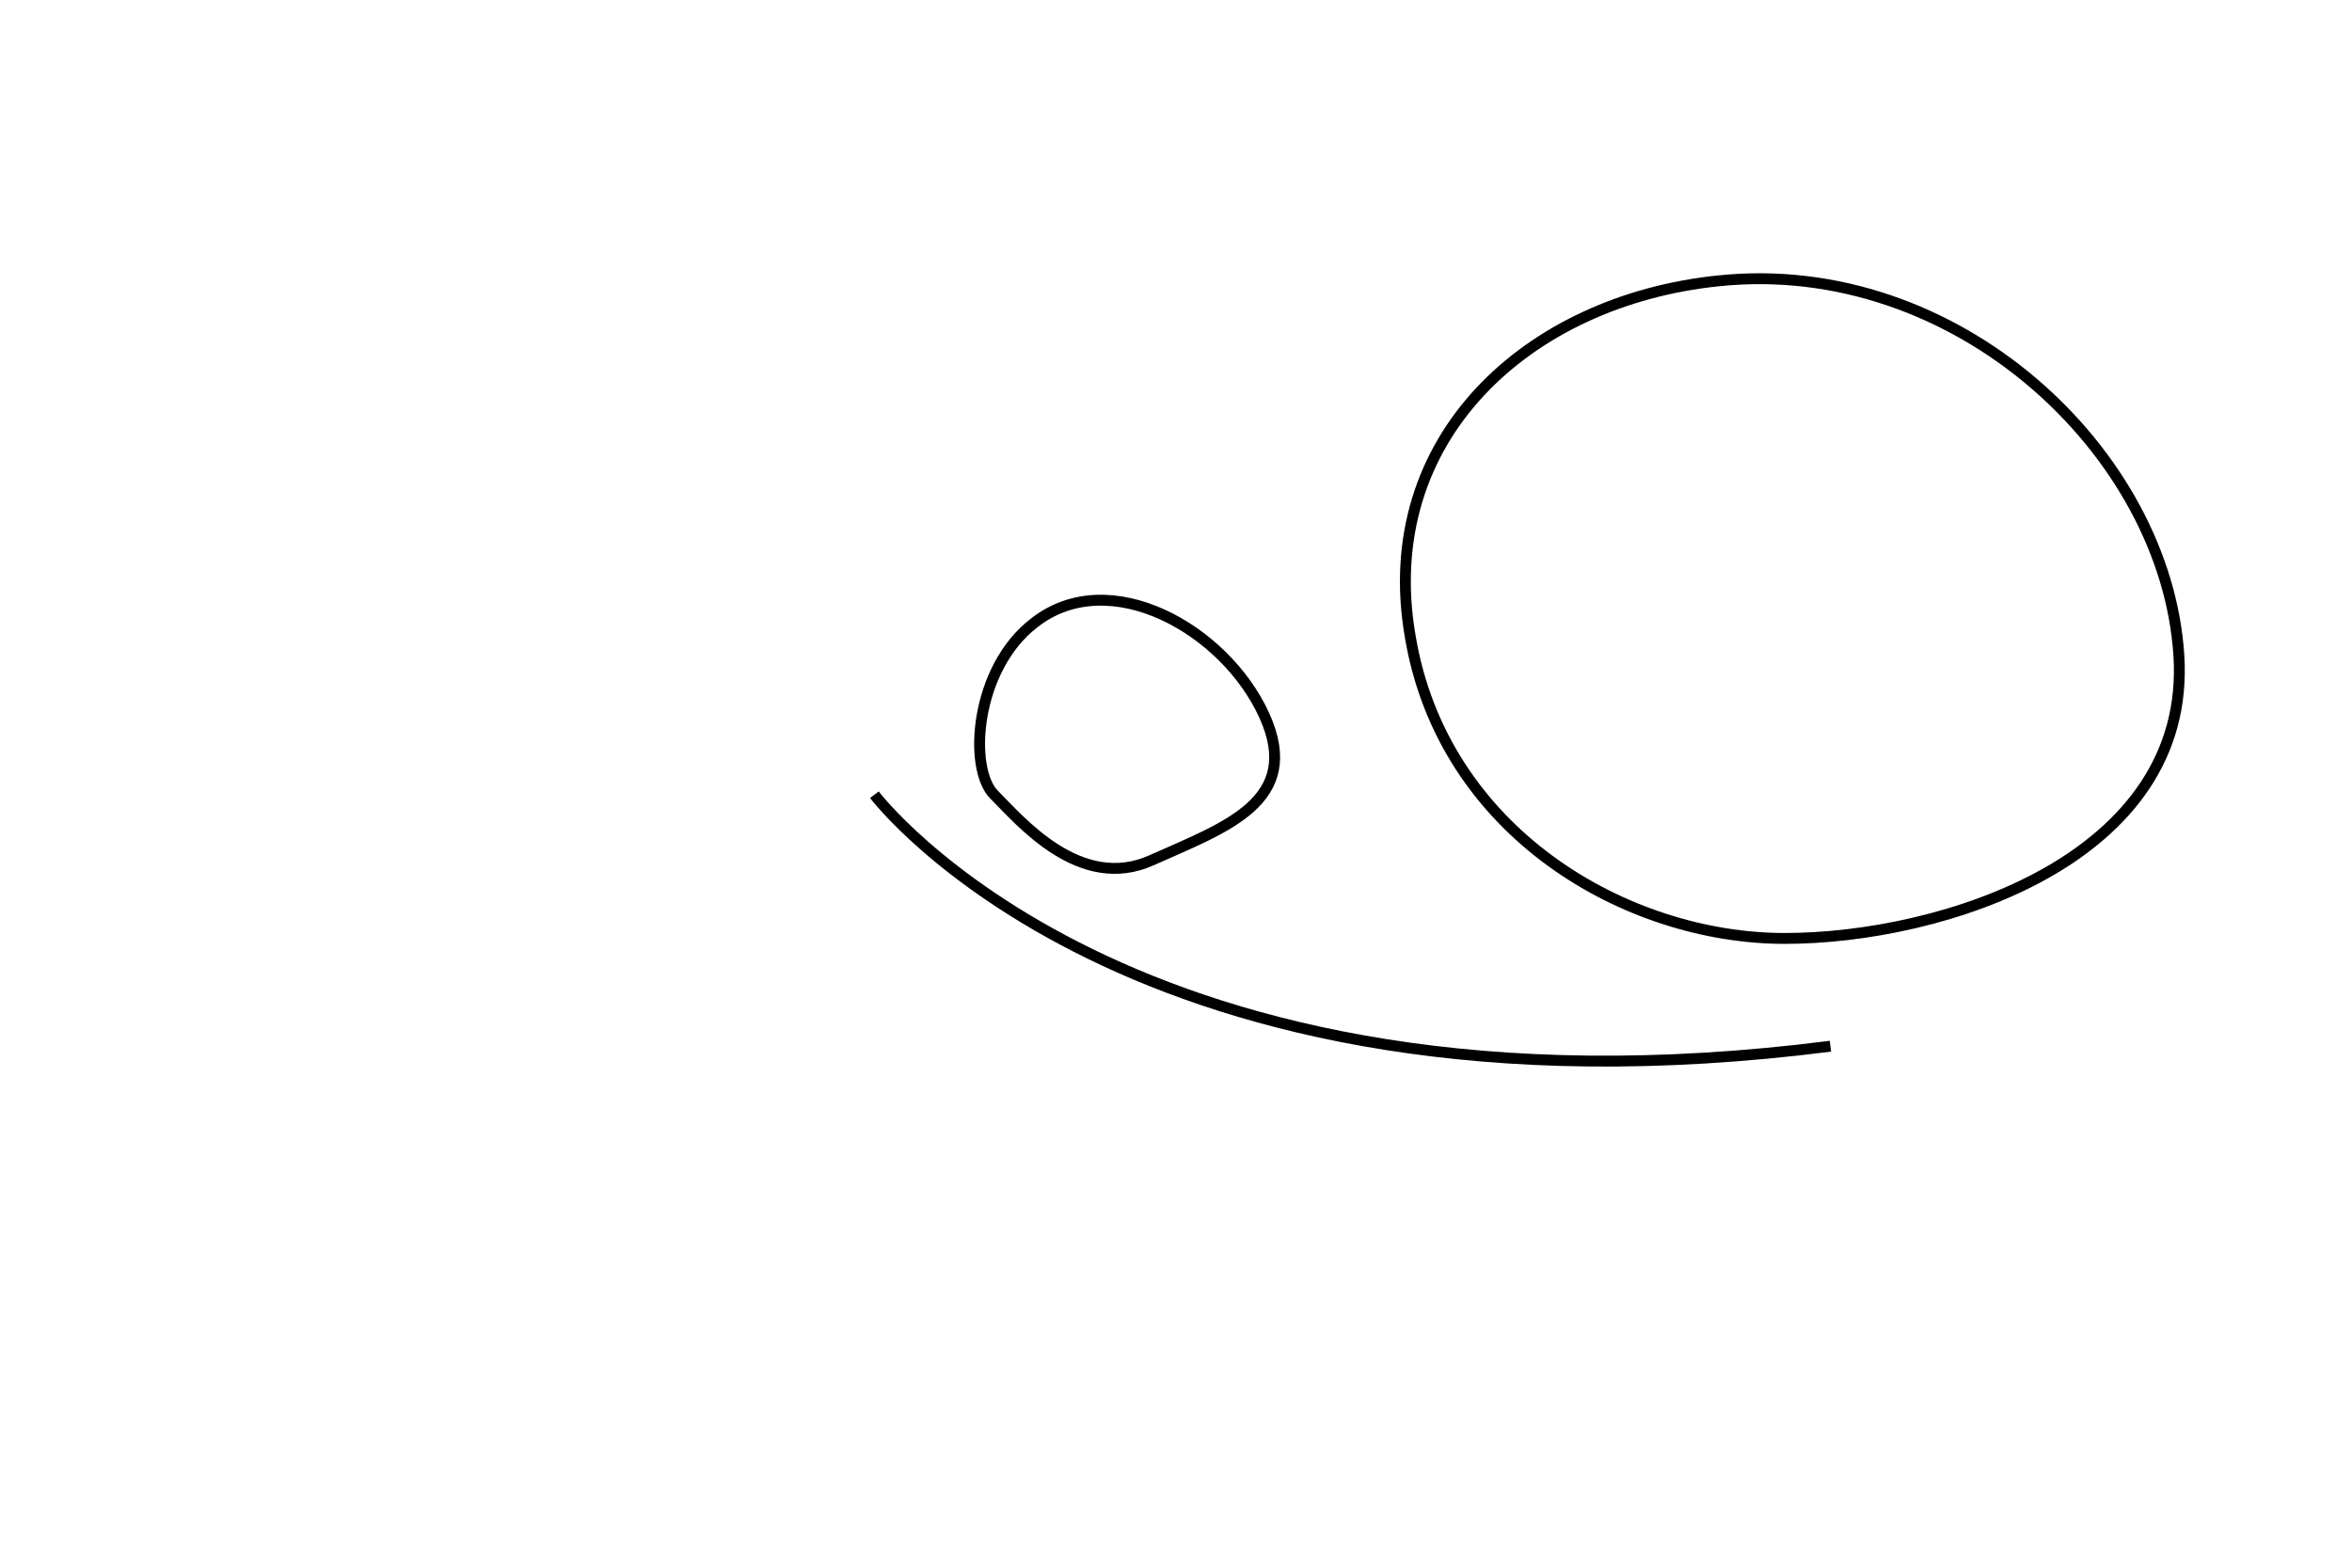
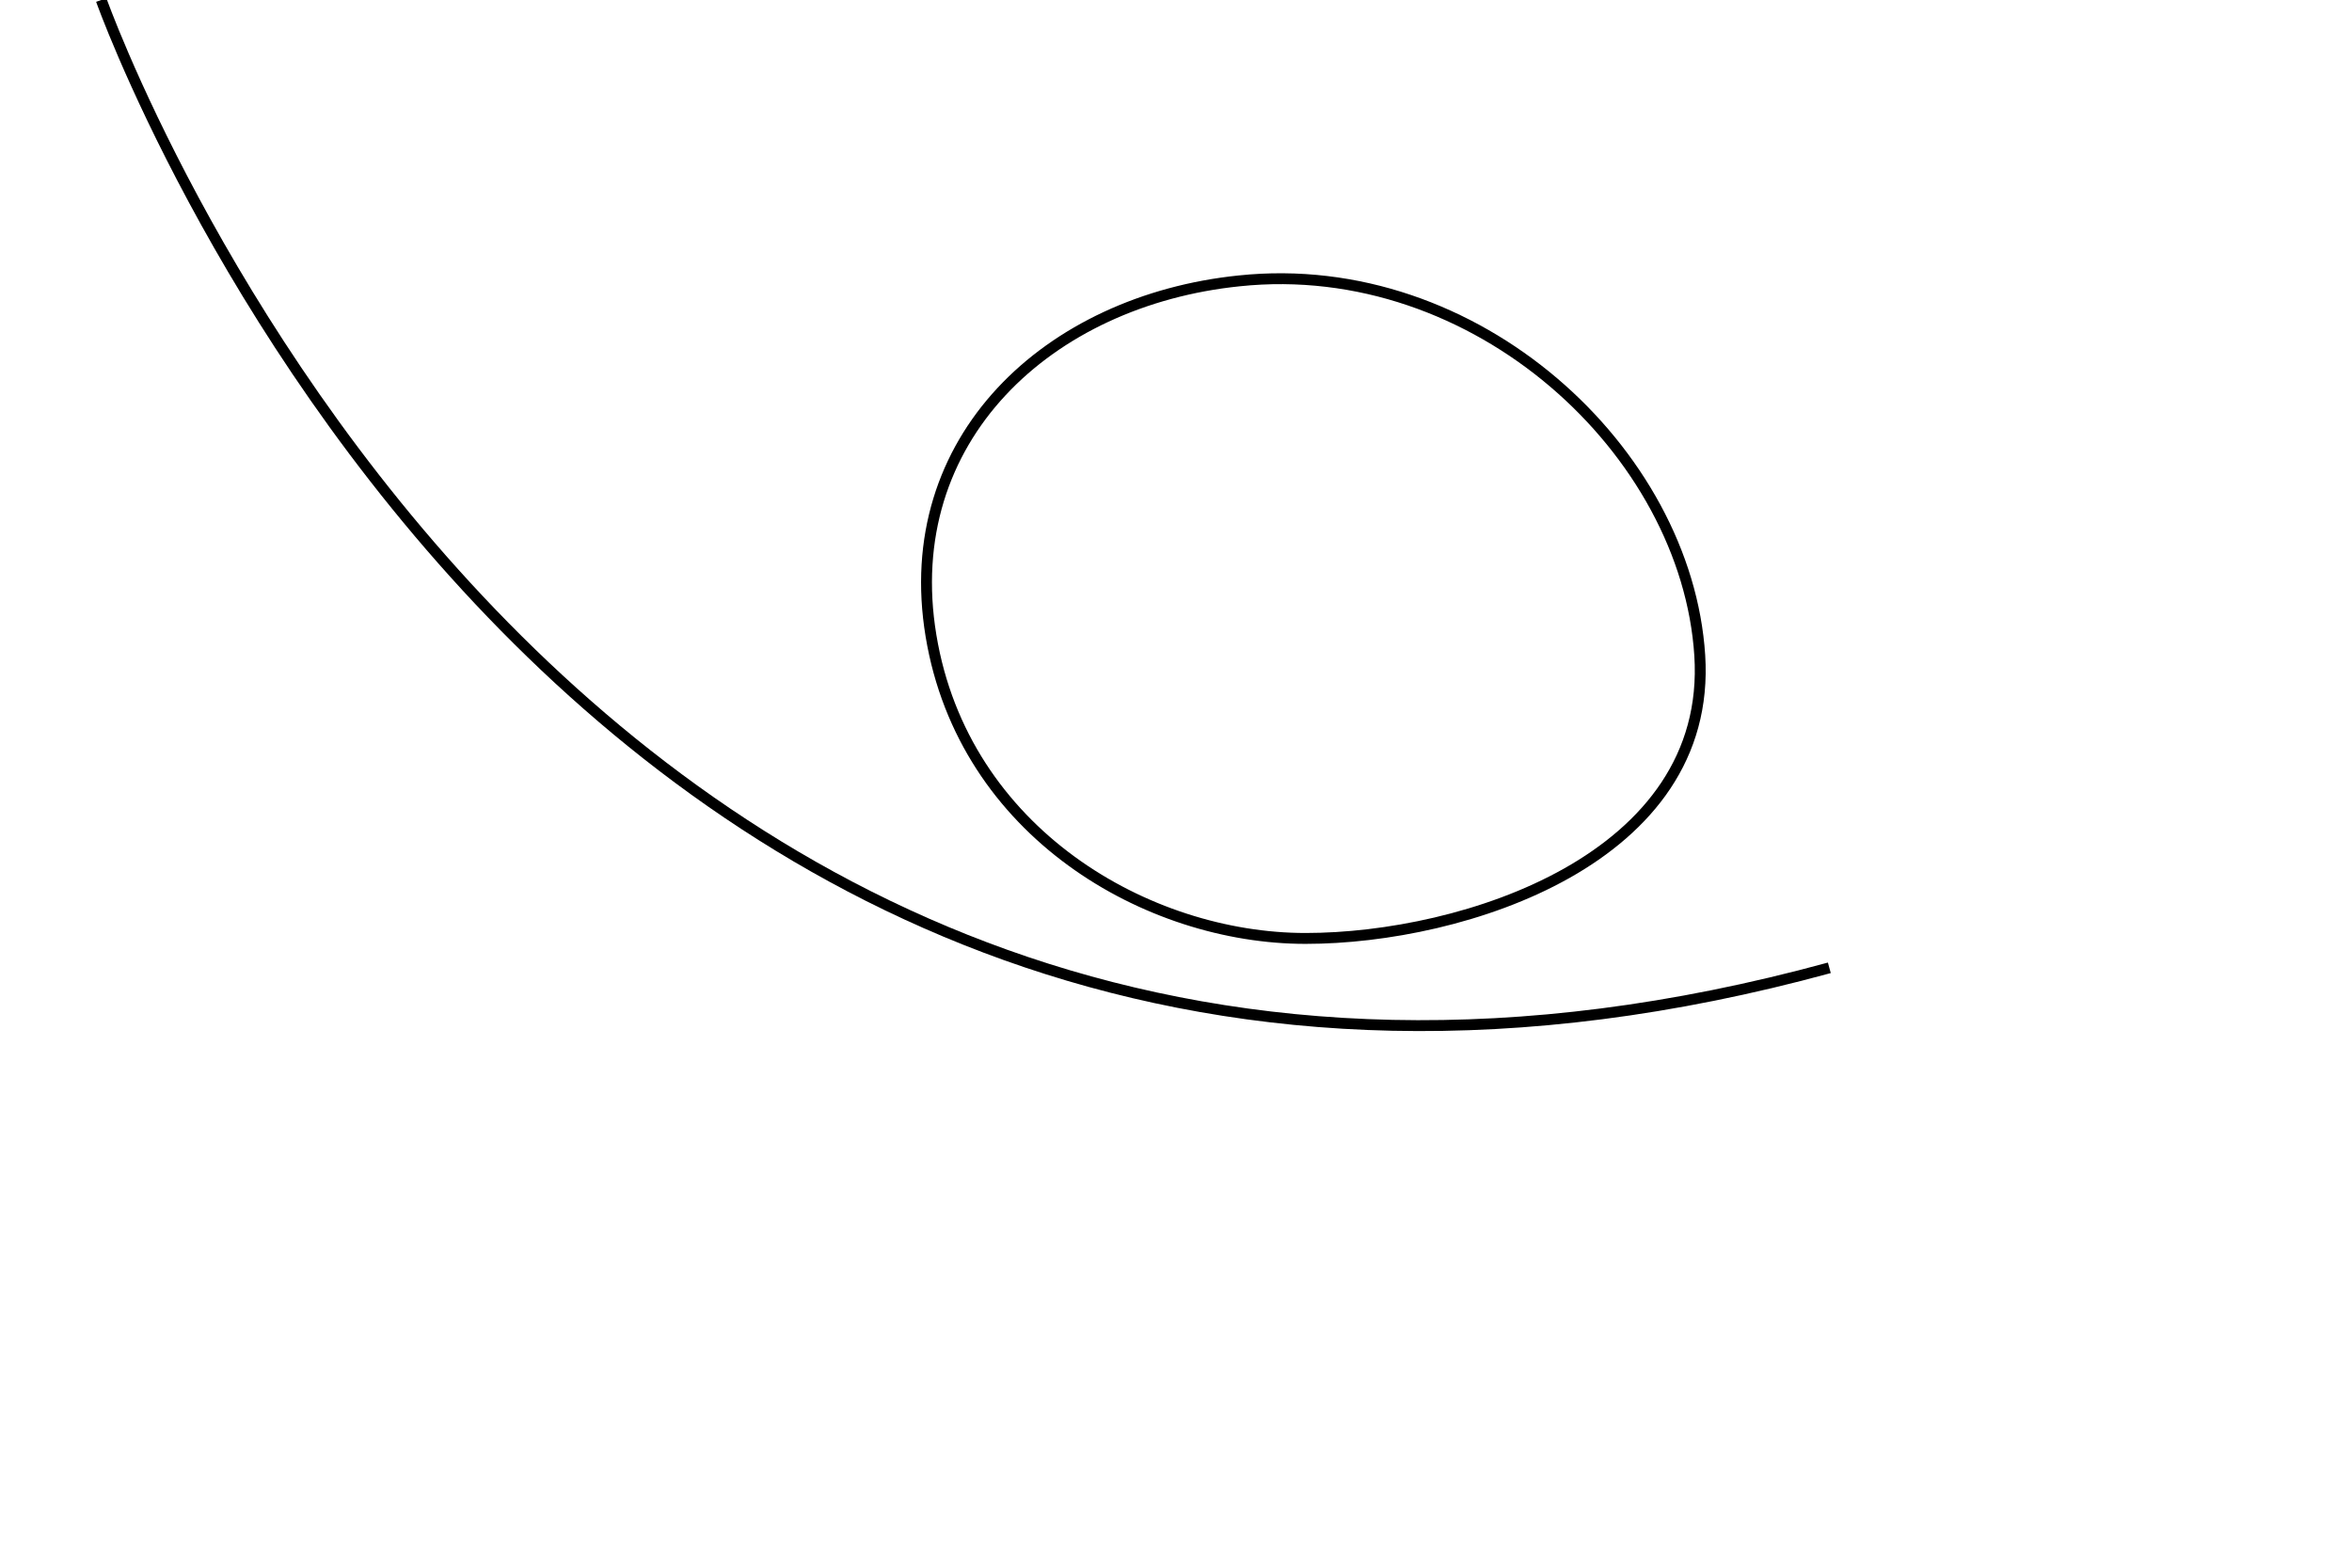
<svg xmlns="http://www.w3.org/2000/svg" version="1.1" id="Layer_1" x="0px" y="0px" viewBox="0 0 216 144" style="enable-background:new 0 0 216 144;" xml:space="preserve">
  <style type="text/css">
	.st0{fill:none;stroke:#000000;stroke-miterlimit:10;}
	.st1{clip-path:url(#SVGID_2_);fill:none;stroke:#000000;stroke-miterlimit:10;}
	.st2{clip-path:url(#SVGID_4_);fill:none;stroke:#000000;stroke-miterlimit:10;}
	.st3{clip-path:url(#SVGID_6_);}
	.st4{clip-path:url(#SVGID_8_);fill:none;stroke:#000000;stroke-miterlimit:10;}
+ 	.st5{clip-path:url(#SVGID_10_);}
+ 	.st6{clip-path:url(#SVGID_12_);fill:none;stroke:#000000;stroke-miterlimit:10;}
+ 	.st7{clip-path:url(#SVGID_14_);fill:none;stroke:#000000;stroke-miterlimit:10;}
+ 	.st8{clip-path:url(#SVGID_16_);fill:none;stroke:#000000;stroke-miterlimit:10;}
+ 	.st9{clip-path:url(#SVGID_18_);fill:none;stroke:#000000;stroke-miterlimit:10;}
+ 	.st10{clip-path:url(#SVGID_20_);}
+ 	.st11{clip-path:url(#SVGID_22_);fill:none;stroke:#000000;stroke-miterlimit:10;}
+ 	.st12{clip-path:url(#SVGID_24_);fill:none;stroke:#000000;stroke-miterlimit:10;}
+ 	.st13{clip-path:url(#SVGID_26_);fill:none;stroke:#000000;stroke-miterlimit:10;}
+ 	.st14{clip-path:url(#SVGID_28_);fill:none;stroke:#000000;stroke-miterlimit:10;}
+ 	.st15{clip-path:url(#SVGID_30_);fill:none;stroke:#000000;stroke-miterlimit:10;}
</style>
-   <path class="st0" d="M157.8,25.8c21.8-2.3,41.1,15.7,42.3,34.4s-21.7,26-36.2,26s-31.4-9.7-34.4-27.8  C126.4,40.3,140.3,27.6,157.8,25.8z" />
-   <path class="st0" d="M95,57.2c6.9-5.4,17.5,0.6,21.1,8.5s-3.6,10.3-10.3,13.3c-6.6,3-12.1-3.6-14.5-6S89.5,61.4,95,57.2z" />
-   <path class="st0" d="M80.3,73c0,0,23.6,31.3,87.8,23.1" />
+   <path class="st0" d="M113.8,25.8c21.8-2.3,41.1,15.7,42.3,34.4s-21.7,26-36.2,26s-31.4-9.7-34.4-27.8S96.3,27.6,113.8,25.8z" />
+   <path class="st0" d="M9.3,0c0,0,42.7,120.6,158.7,88.9" />
</svg>
